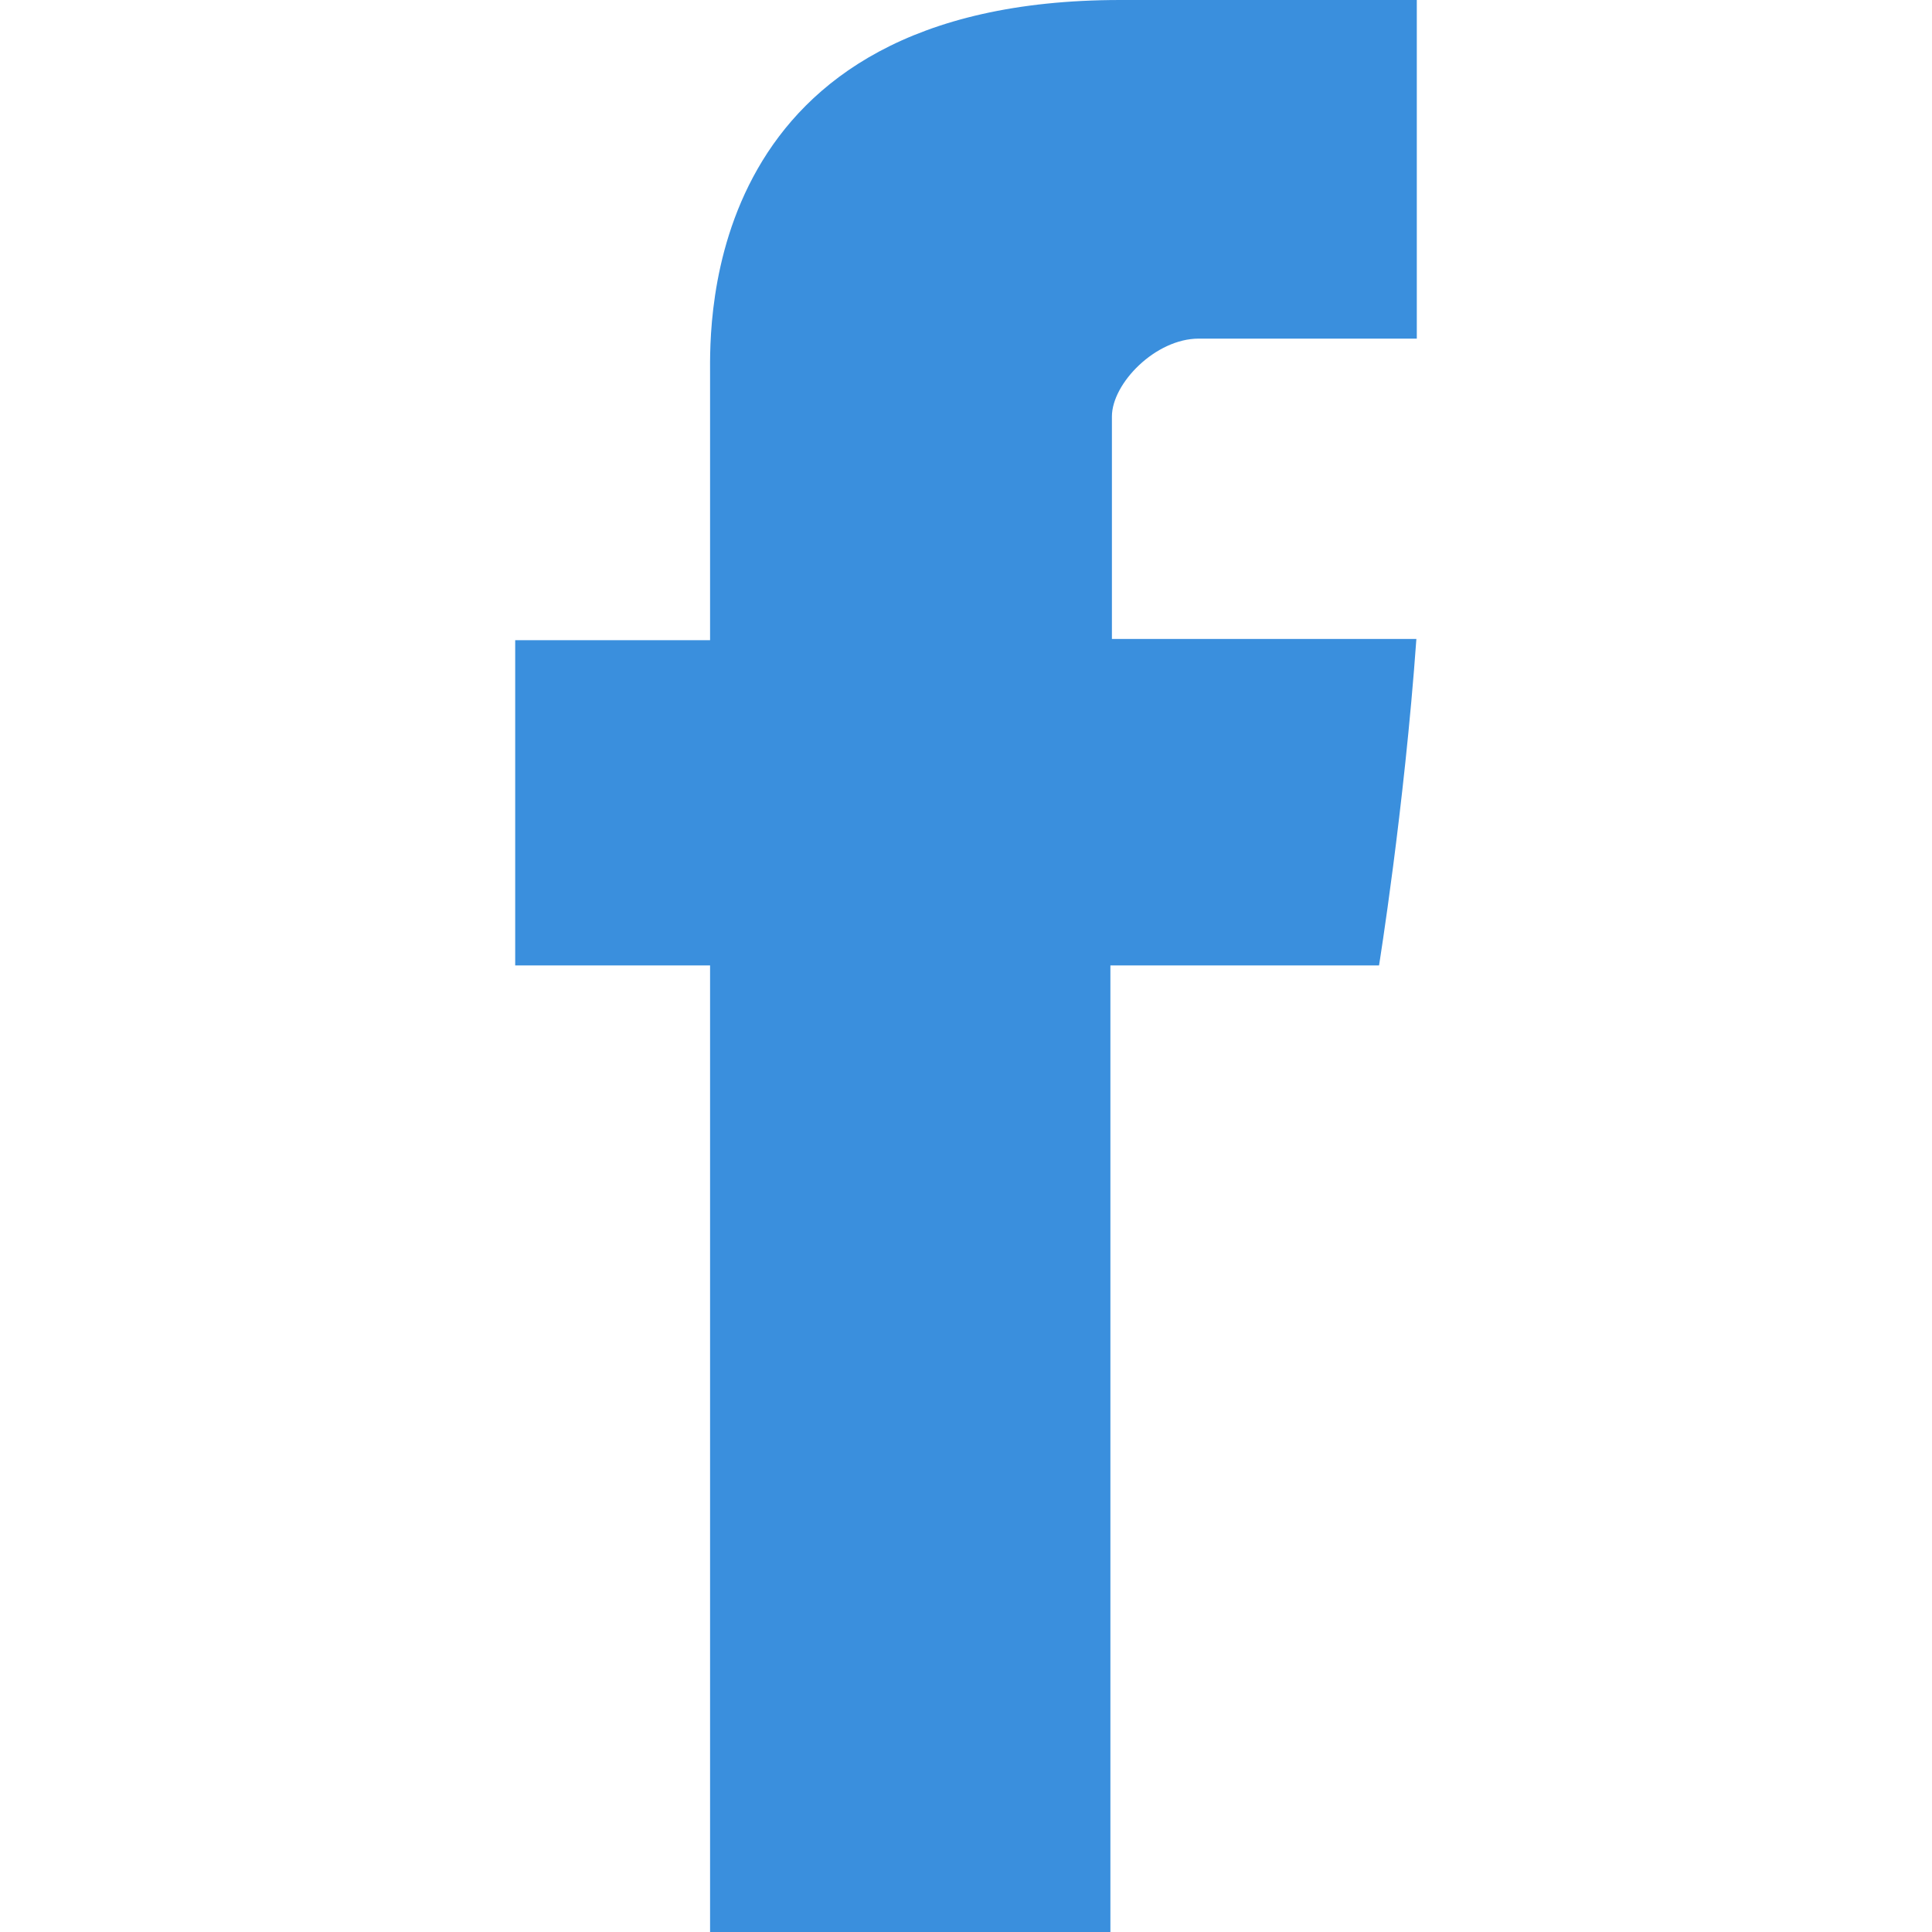
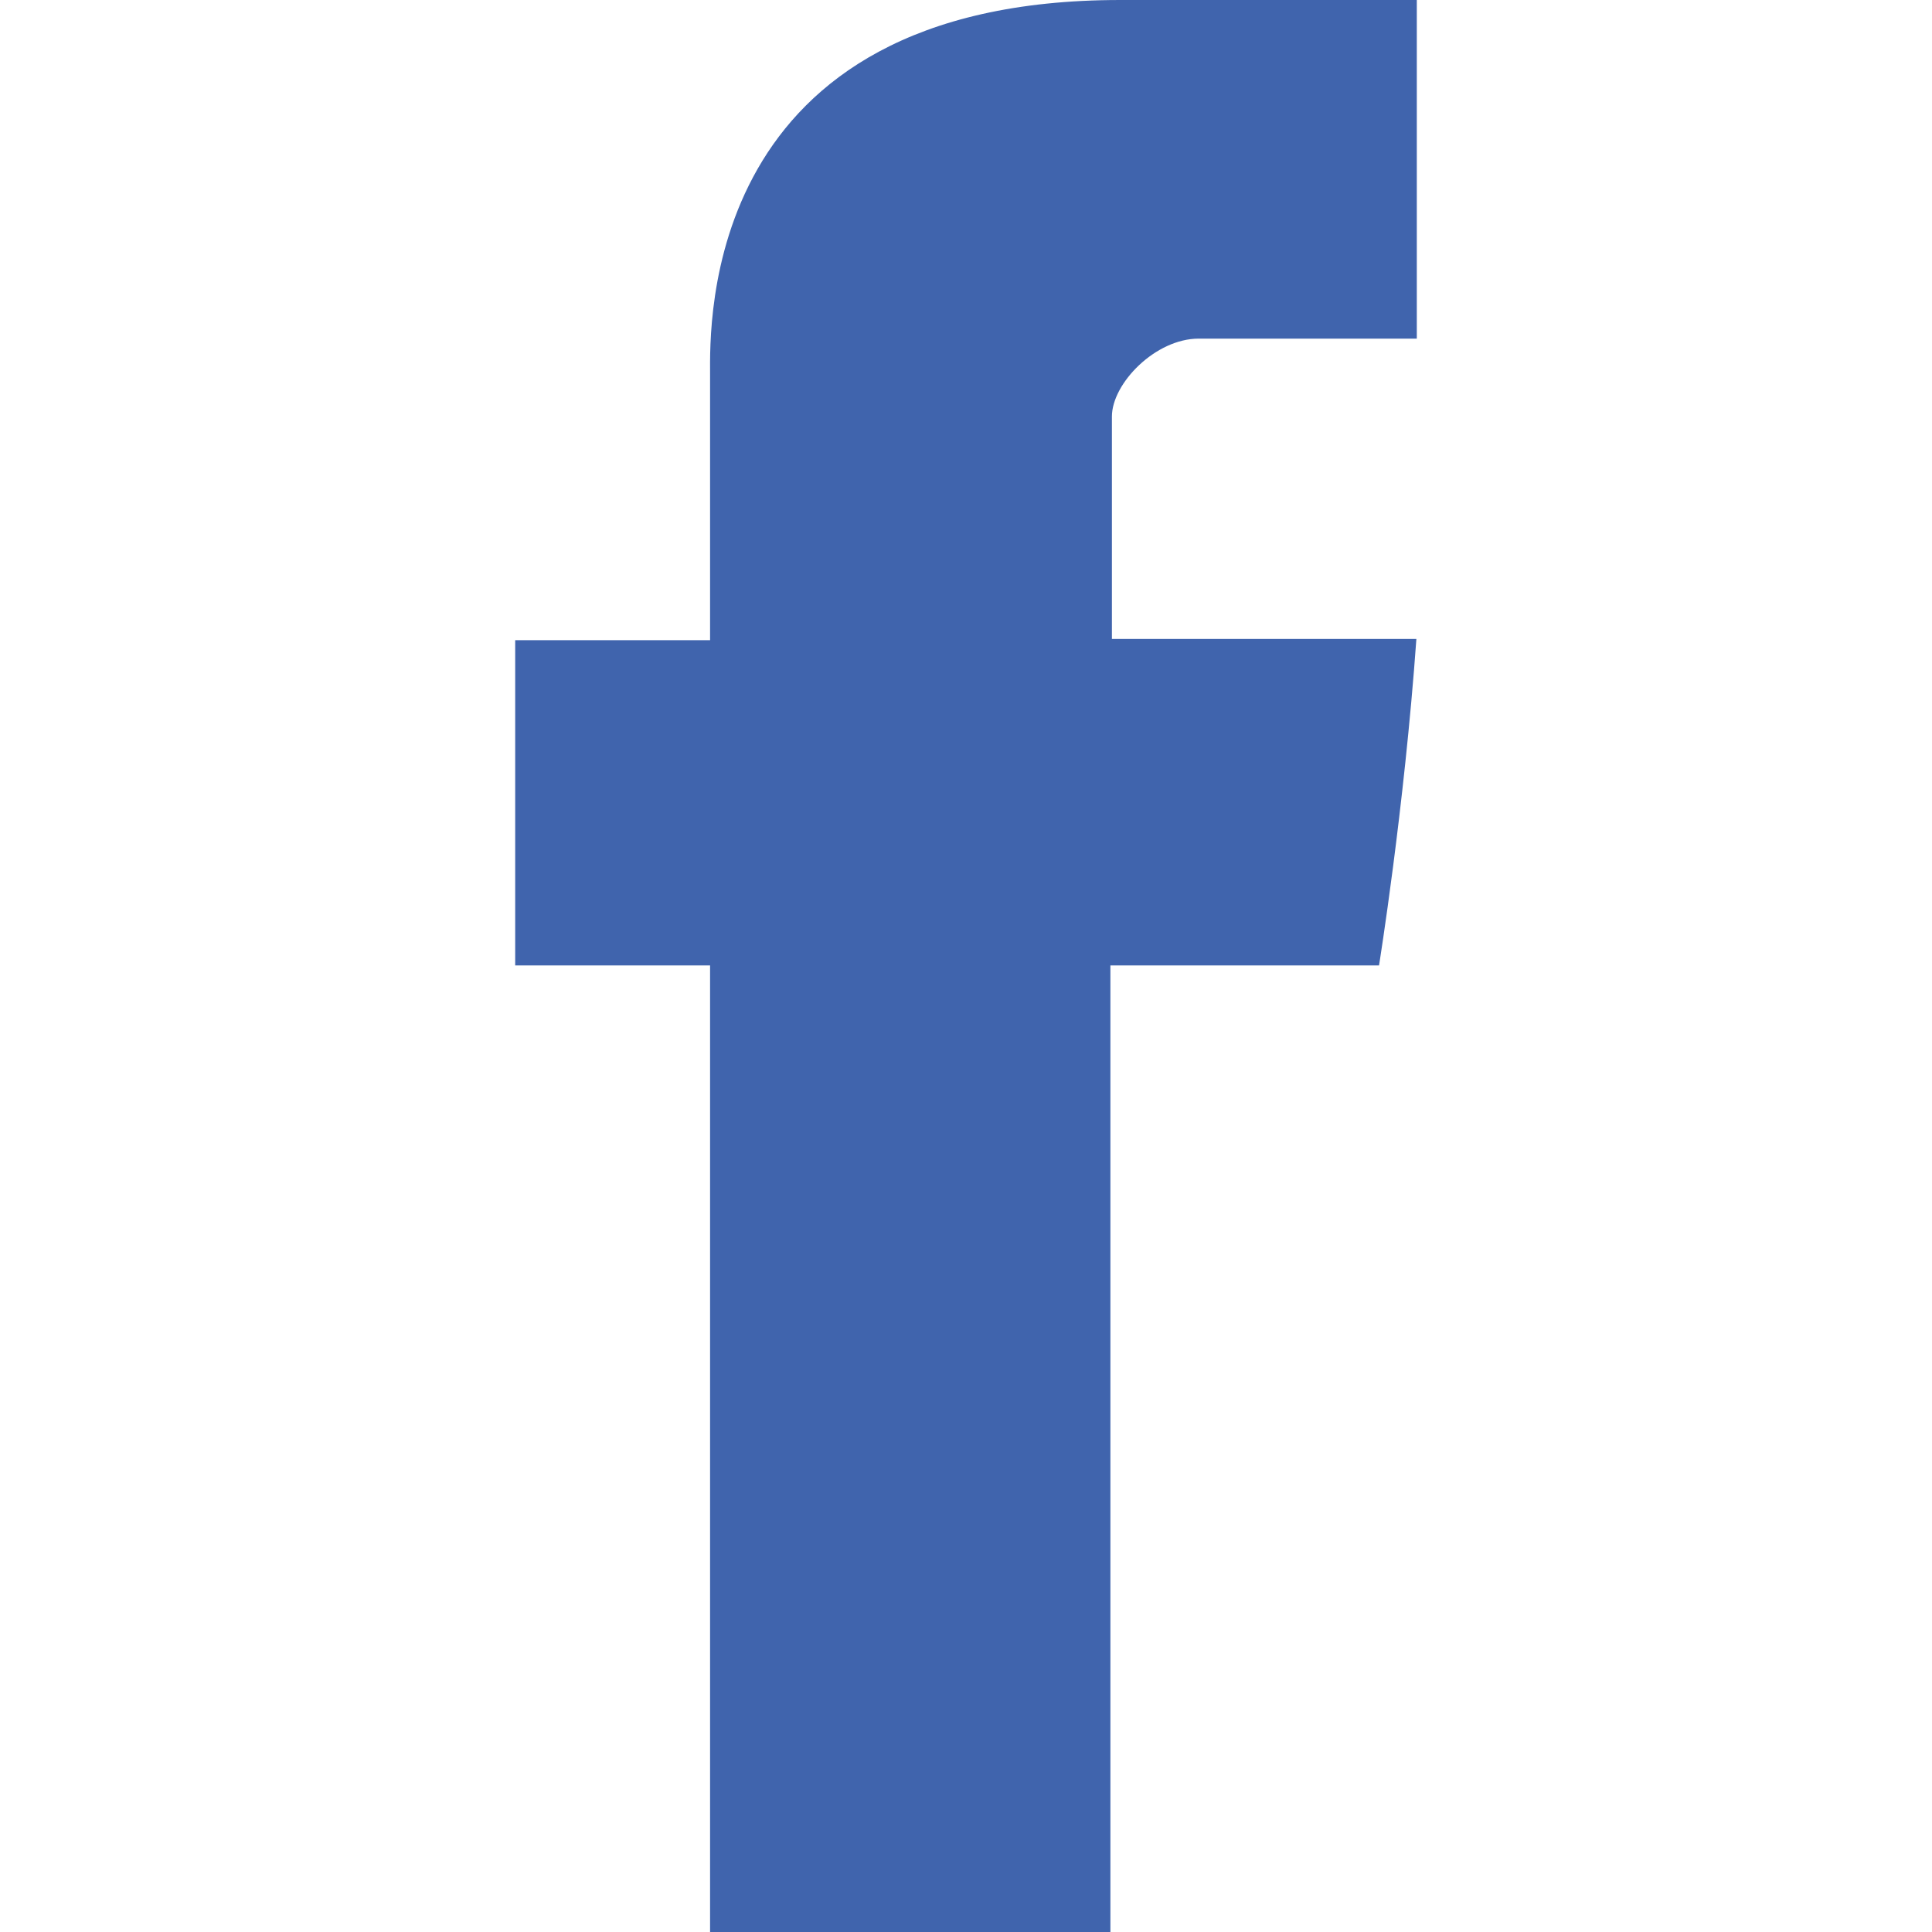
<svg xmlns="http://www.w3.org/2000/svg" version="1.1" id="Capa_1" x="0px" y="0px" width="430.113px" height="430.114px" viewBox="0 0 430.113 430.114" style="enable-background:new 0 0 430.113 430.114;" xml:space="preserve">
  <g>
-     <path fill="#3A8FDD" id="Facebook" d="M158.081,83.3c0,10.839,0,59.218,0,59.218h-43.385v72.412h43.385v215.183h89.122V214.936h59.805   c0,0,5.601-34.721,8.316-72.685c-7.784,0-67.784,0-67.784,0s0-42.127,0-49.511c0-7.4,9.717-17.354,19.321-17.354   c9.586,0,29.818,0,48.557,0c0-9.859,0-43.924,0-75.385c-25.016,0-53.476,0-66.021,0C155.878-0.004,158.081,72.48,158.081,83.3z" />
+     <path fill="#4064AD" id="Facebook" d="M158.081,83.3c0,10.839,0,59.218,0,59.218h-43.385v72.412h43.385v215.183h89.122V214.936h59.805   c0,0,5.601-34.721,8.316-72.685c-7.784,0-67.784,0-67.784,0s0-42.127,0-49.511c0-7.4,9.717-17.354,19.321-17.354   c9.586,0,29.818,0,48.557,0c0-9.859,0-43.924,0-75.385c-25.016,0-53.476,0-66.021,0C155.878-0.004,158.081,72.48,158.081,83.3z" />
  </g>
  <g>
</g>
  <g>
</g>
  <g>
</g>
  <g>
</g>
  <g>
</g>
  <g>
</g>
  <g>
</g>
  <g>
</g>
  <g>
</g>
  <g>
</g>
  <g>
</g>
  <g>
</g>
  <g>
</g>
  <g>
</g>
  <g>
</g>
</svg>
